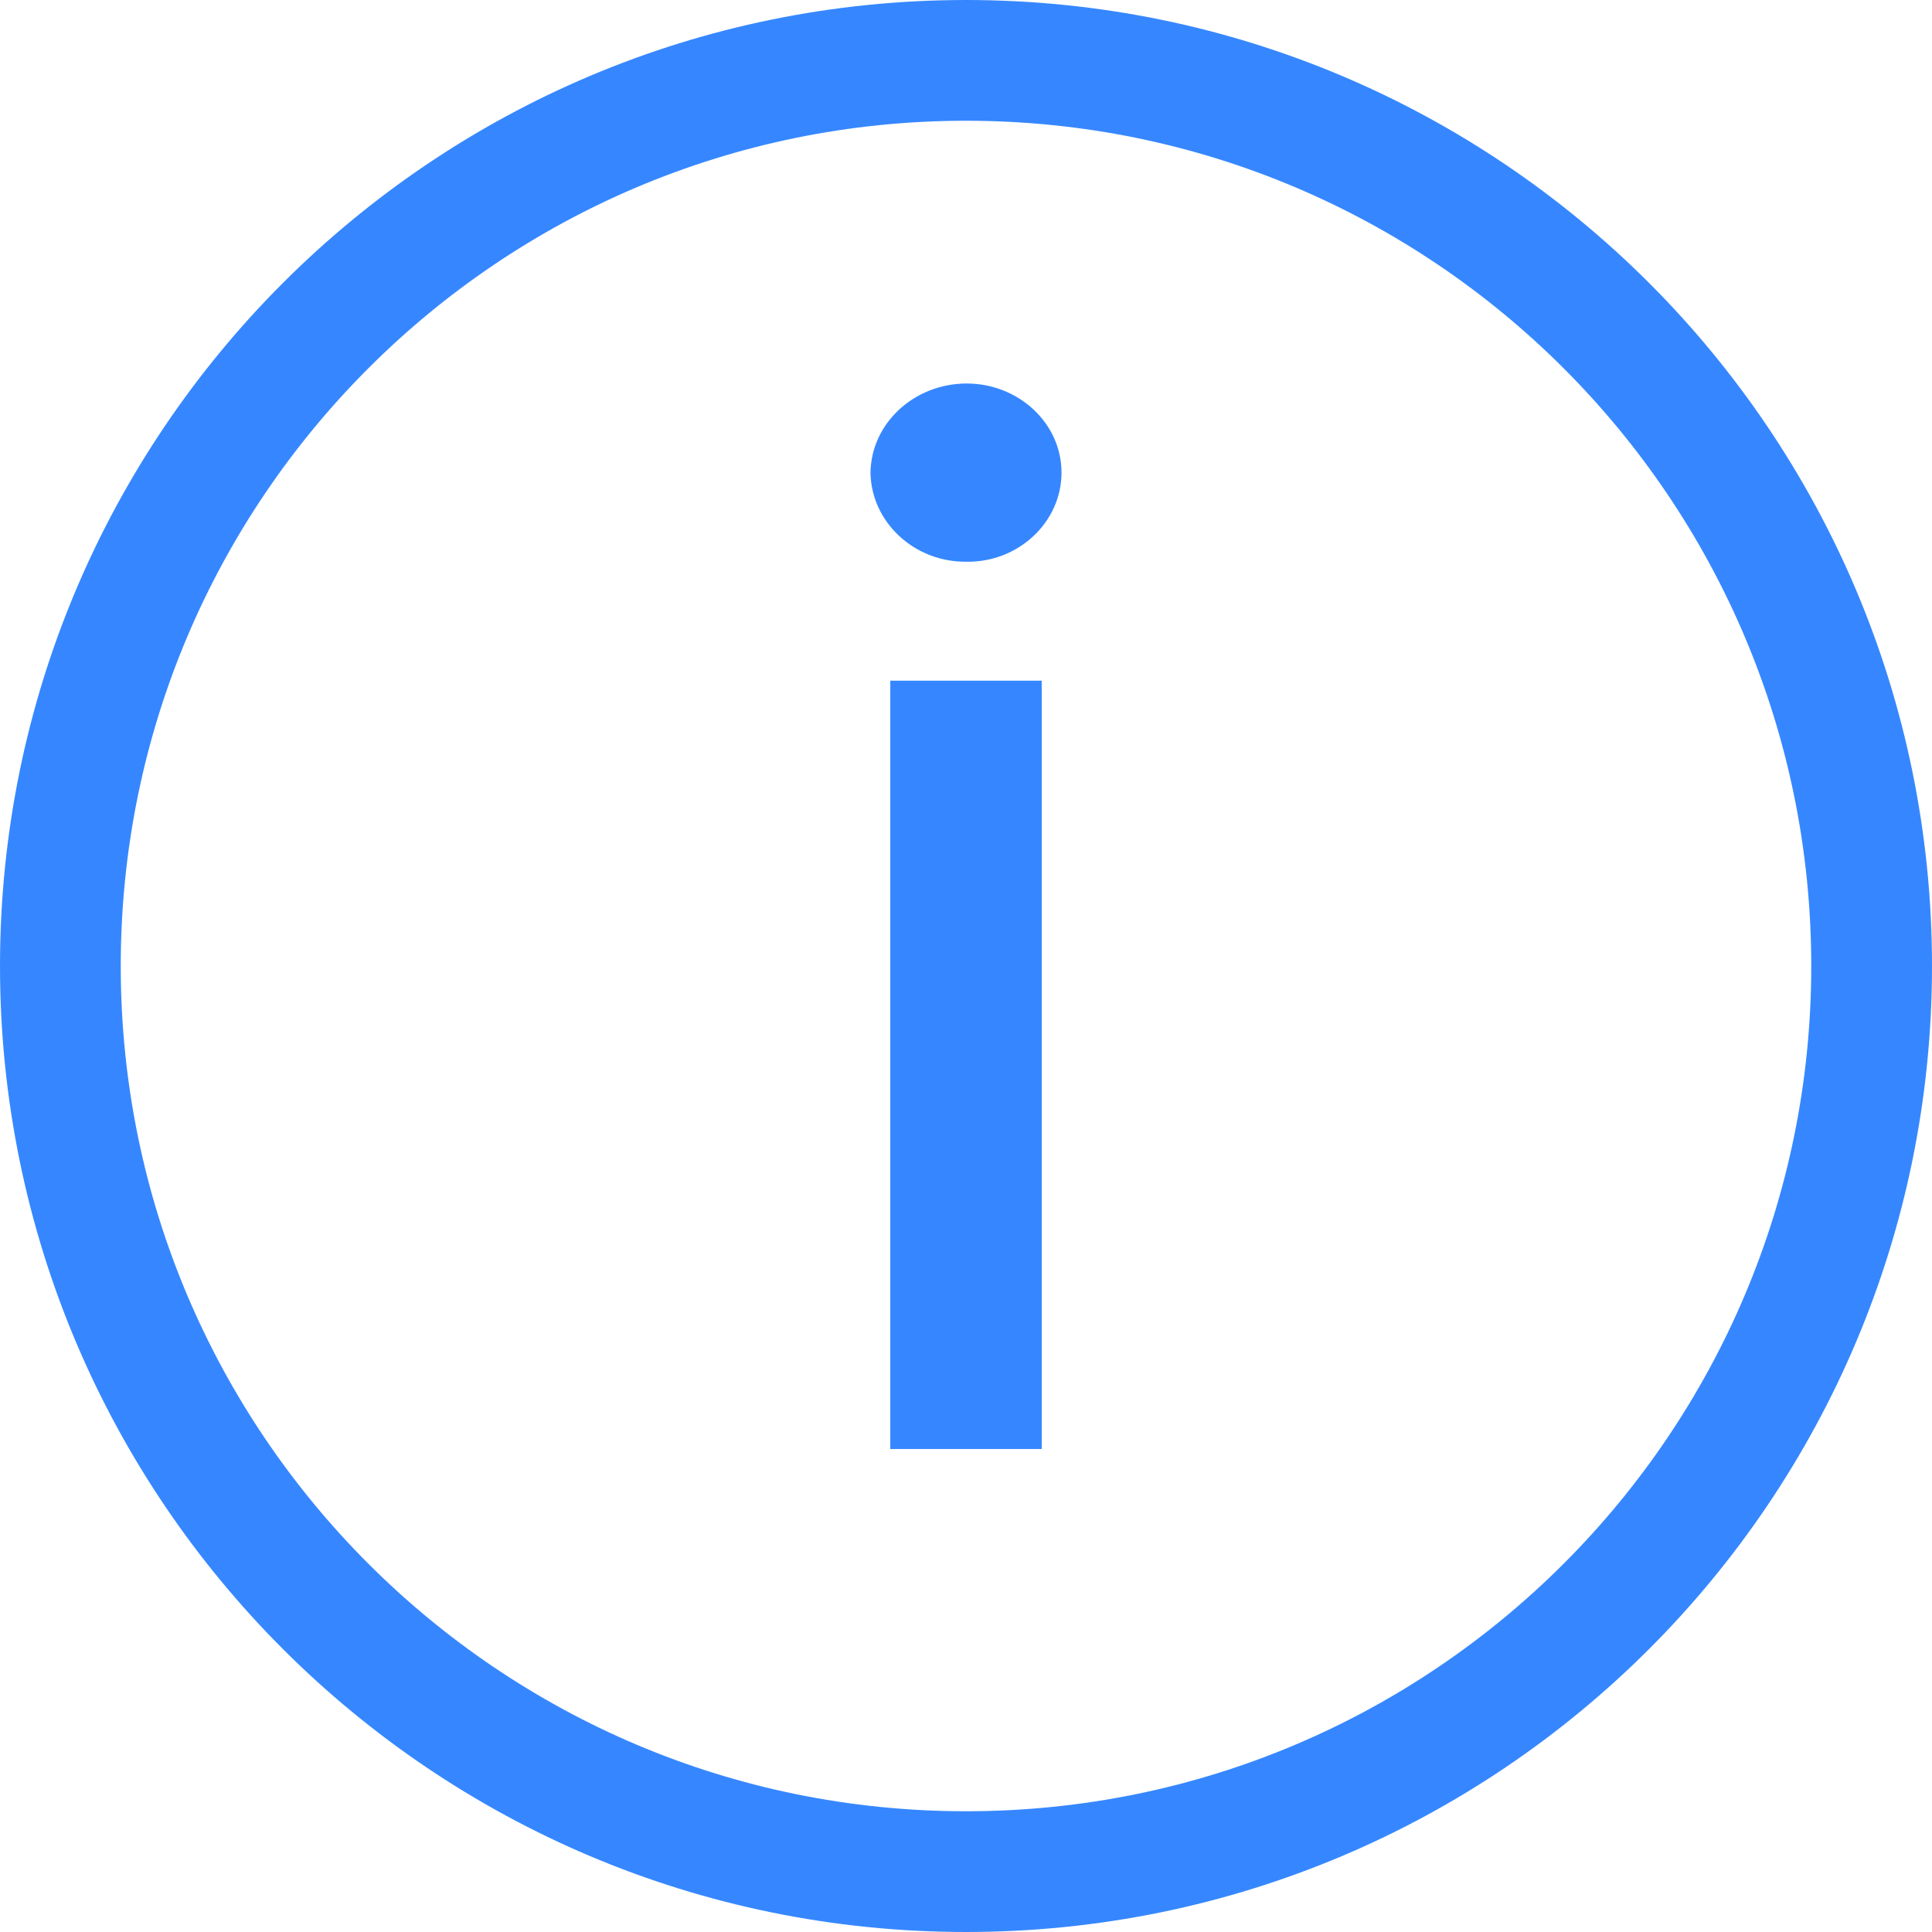
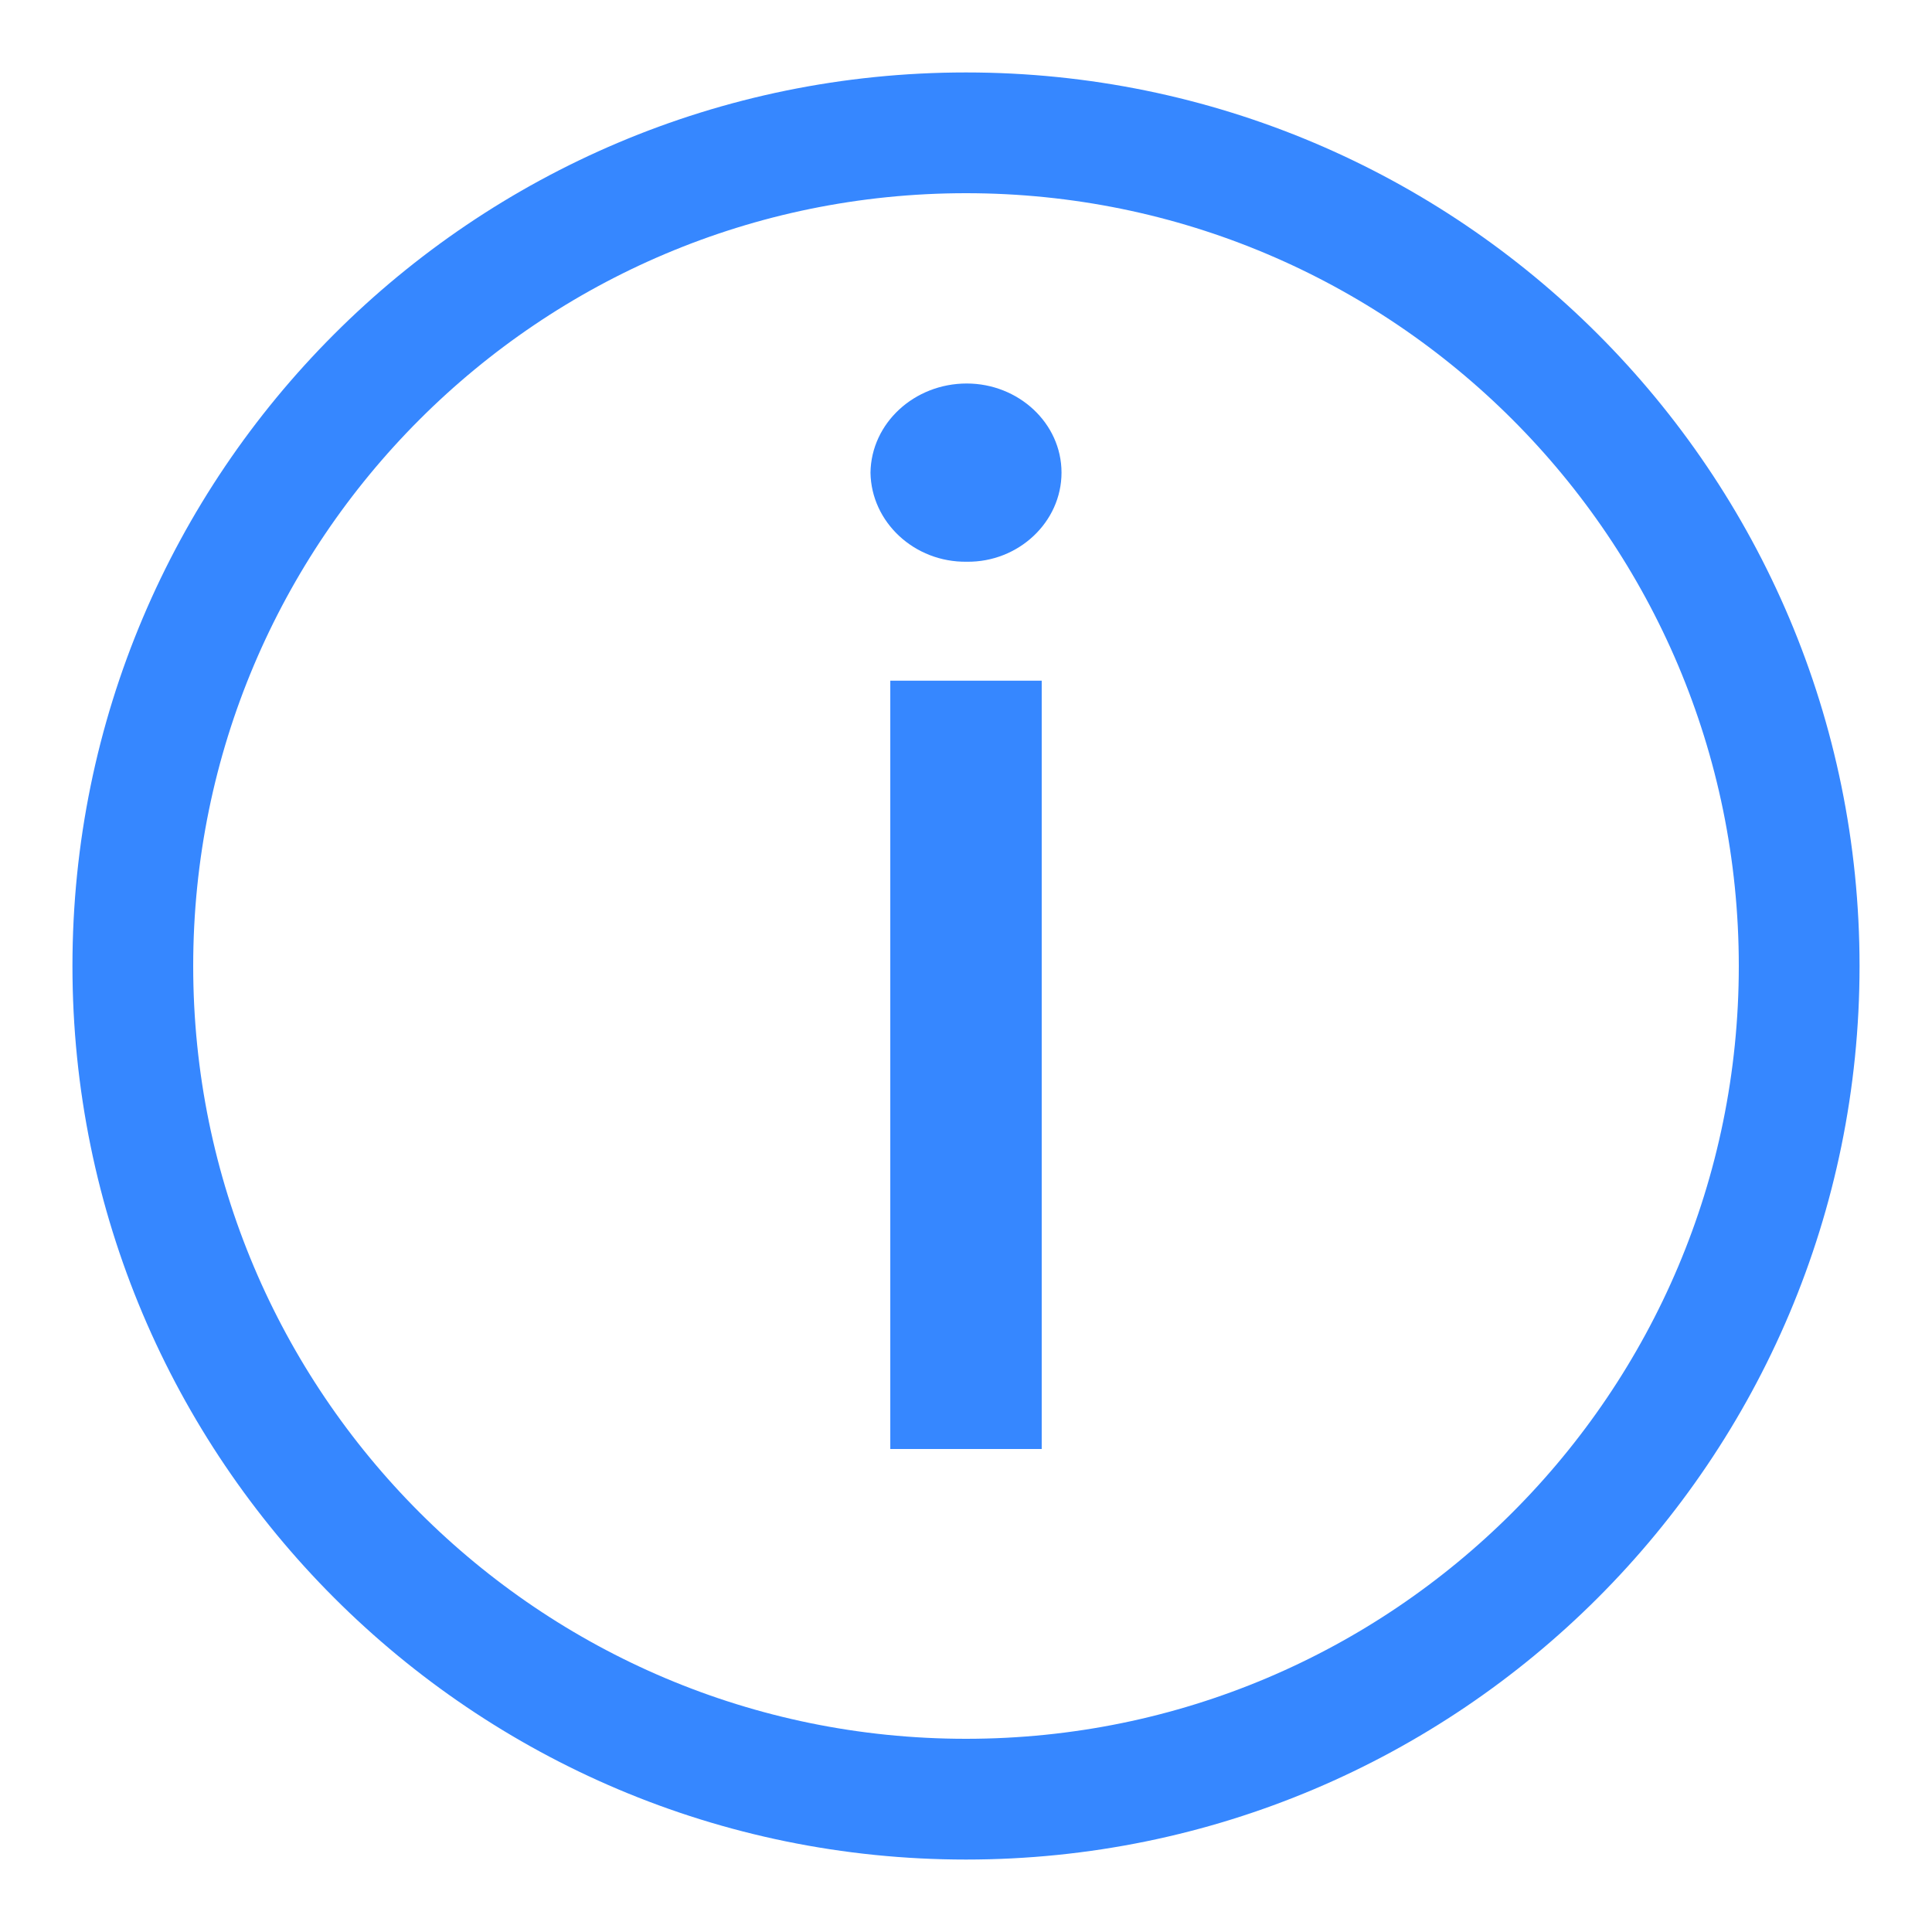
<svg xmlns="http://www.w3.org/2000/svg" width="16" height="16" viewBox="0 0 16 16" fill="none">
-   <circle cx="8" cy="8" r="7.5" stroke="#3687FF" />
+   <circle cx="8" cy="8" r="6.9" stroke="#3687FF" />
  <path d="M7.373 12V5.637H8.627V12H7.373ZM7.209 3.914C7.215 3.504 7.572 3.176 8.006 3.176C8.434 3.176 8.791 3.504 8.791 3.914C8.791 4.324 8.434 4.658 8.006 4.652C7.572 4.658 7.215 4.324 7.209 3.914Z" fill="#3687FF" />
</svg>
